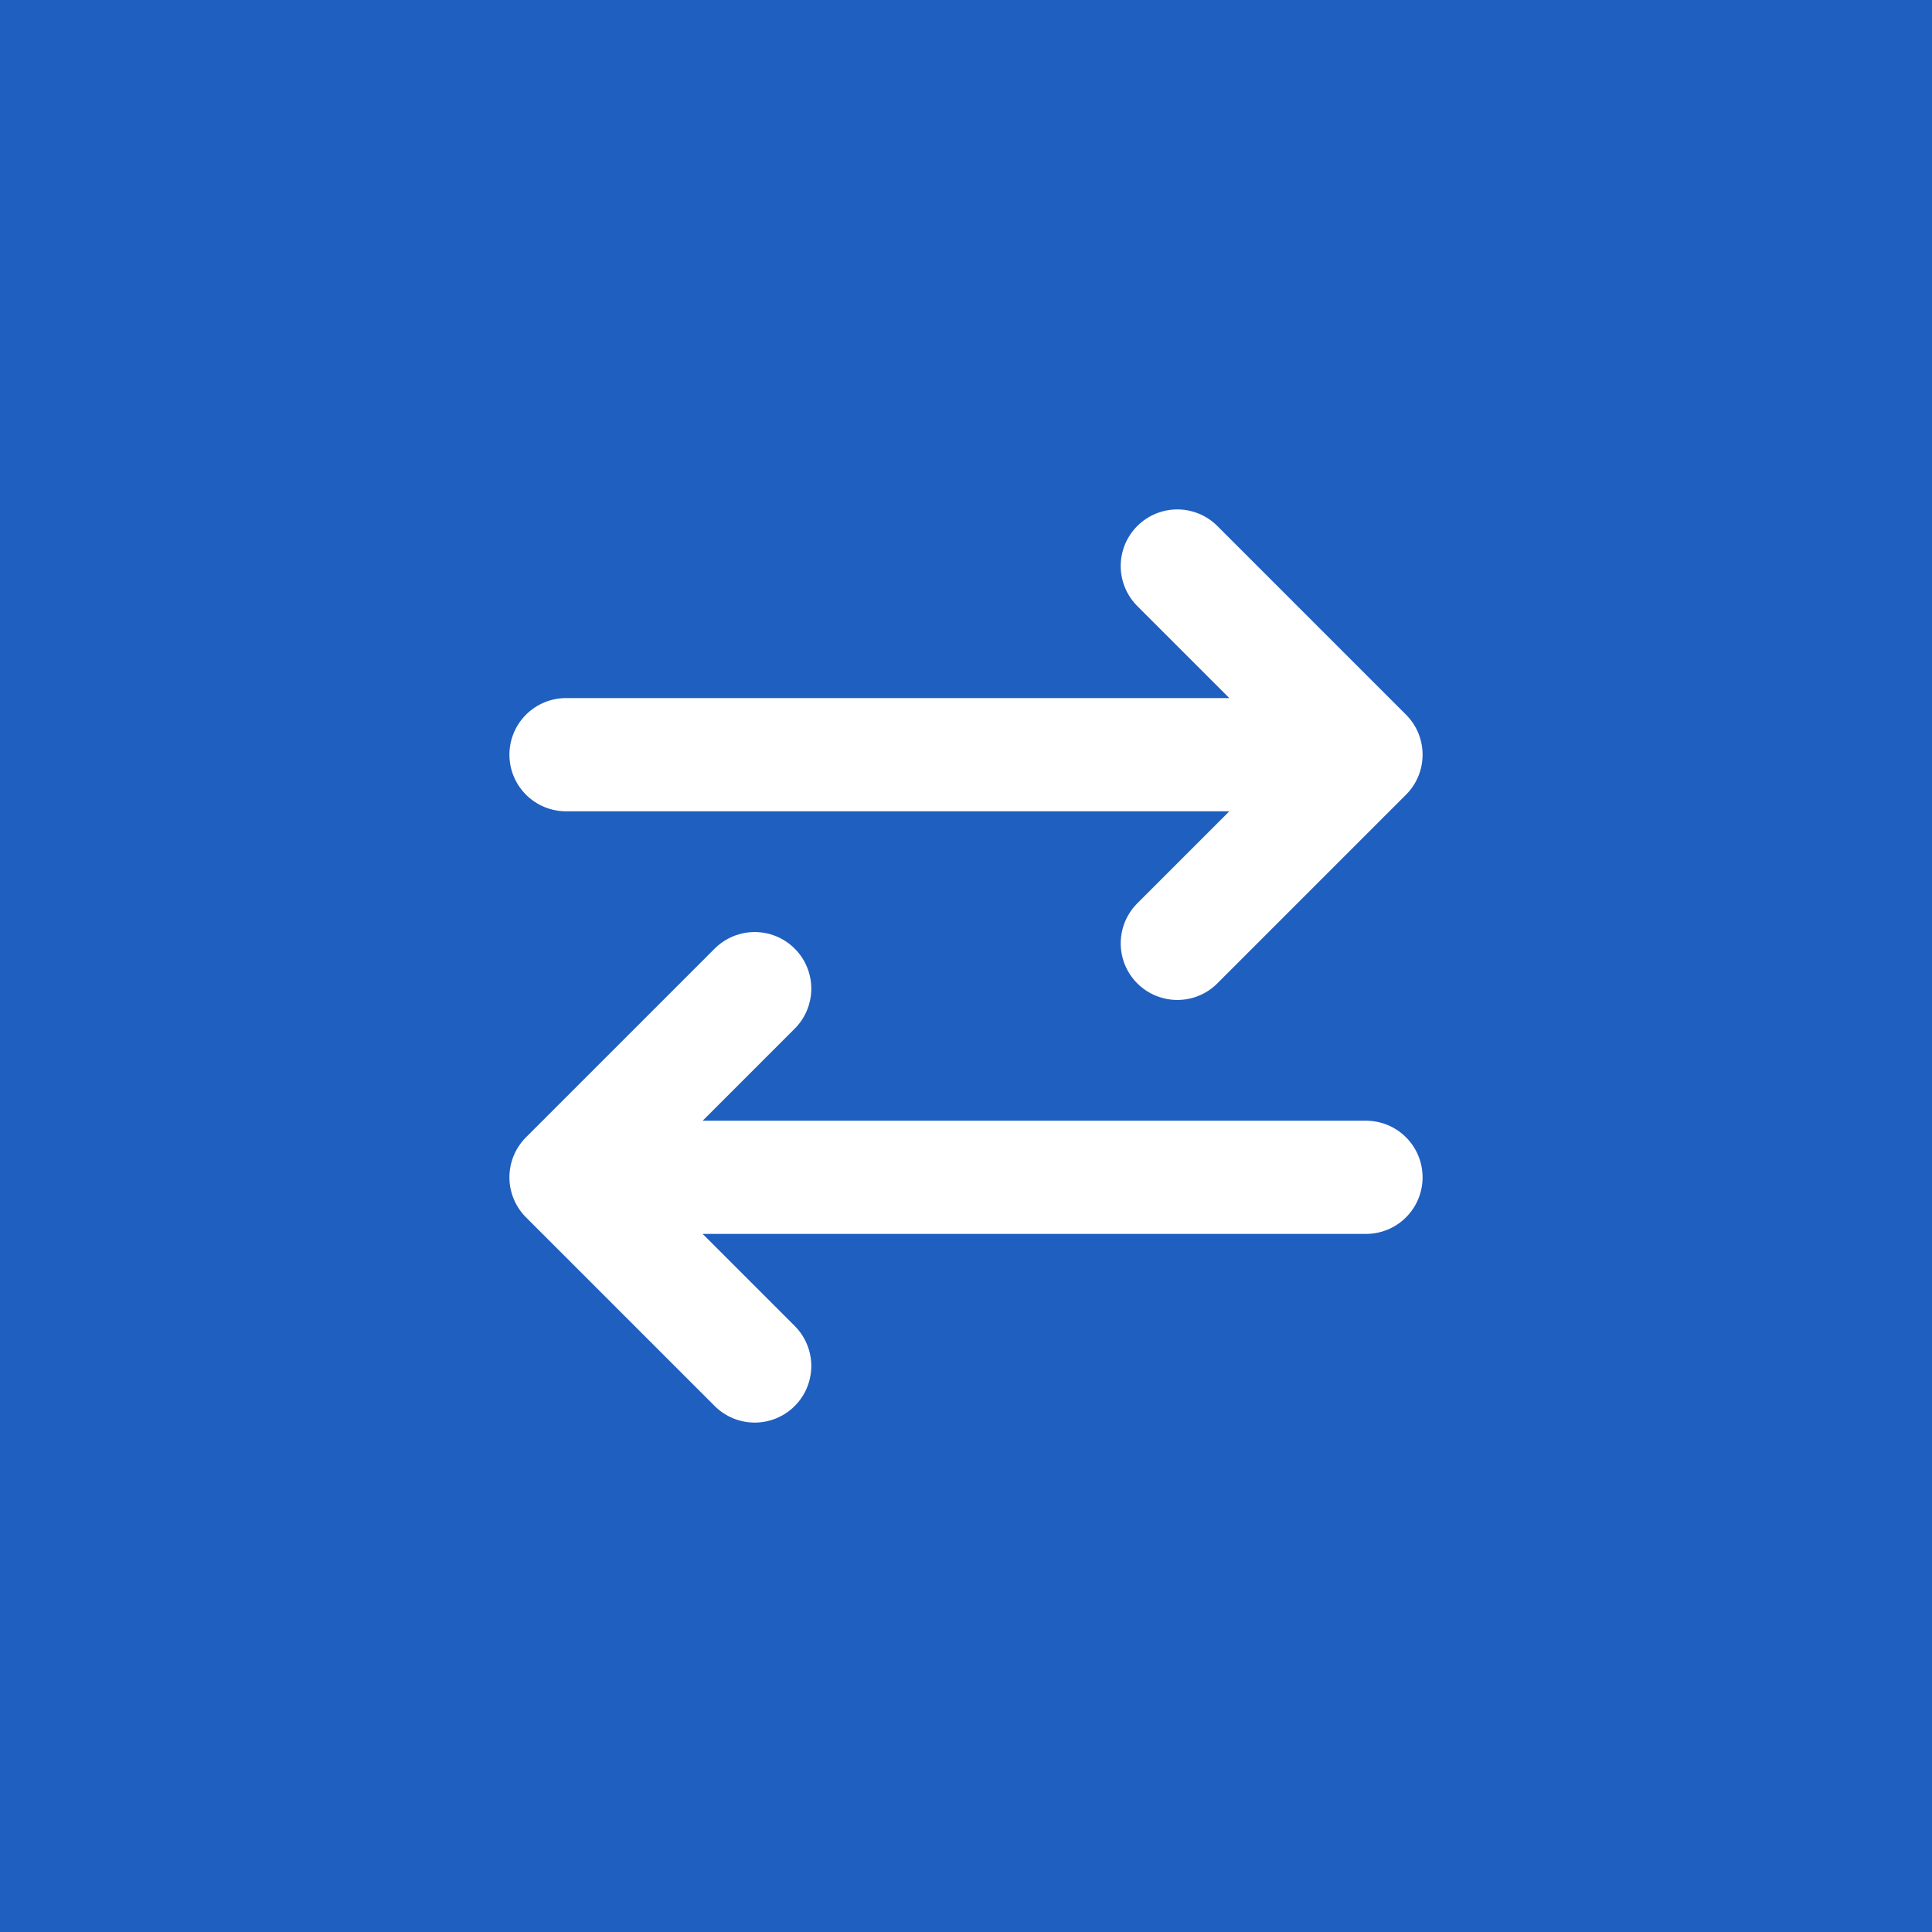
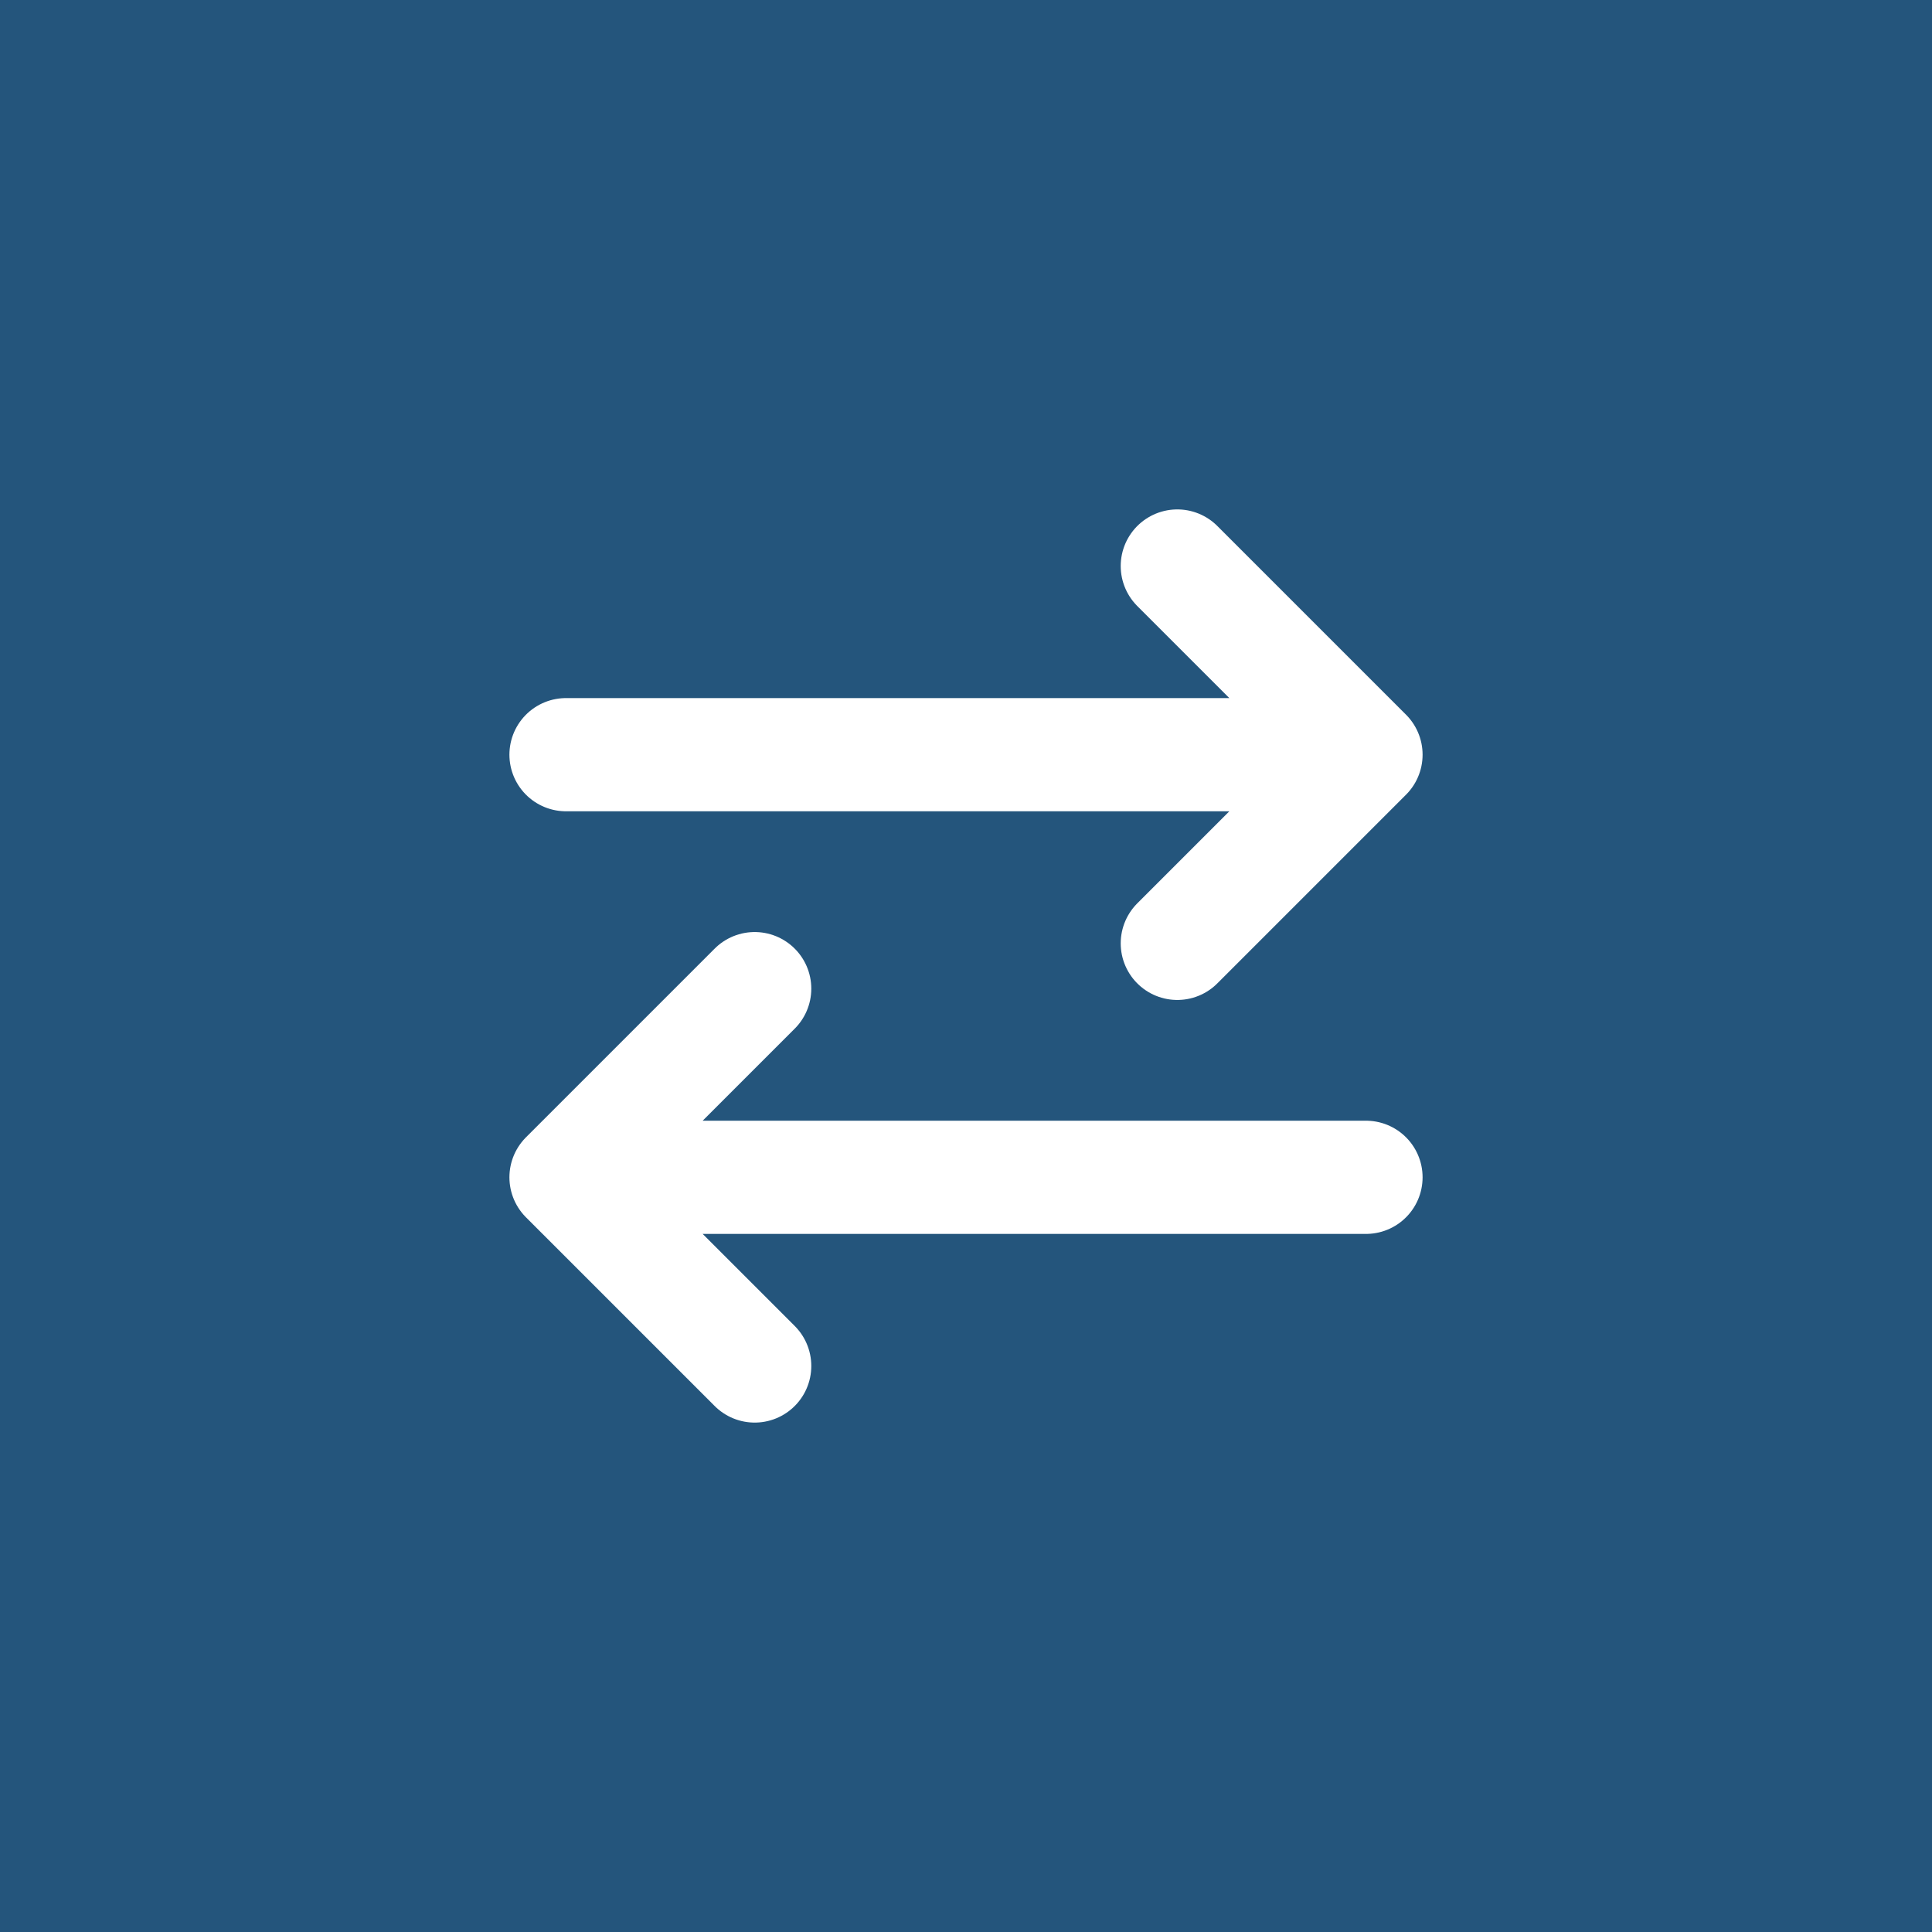
<svg xmlns="http://www.w3.org/2000/svg" viewBox="0 0 512 512">
-   <rect width="512" height="512" fill="#1f5fbf" />
+   <rect width="512" height="512" fill="#24557C" />
  <g fill="none" stroke="#fff" stroke-width="30" stroke-linecap="round" stroke-linejoin="round">
    <path d="M150 200h212M312 150l50 50-50 50" />
    <path d="M362 312H150M200 262l-50 50 50 50" />
  </g>
</svg>
